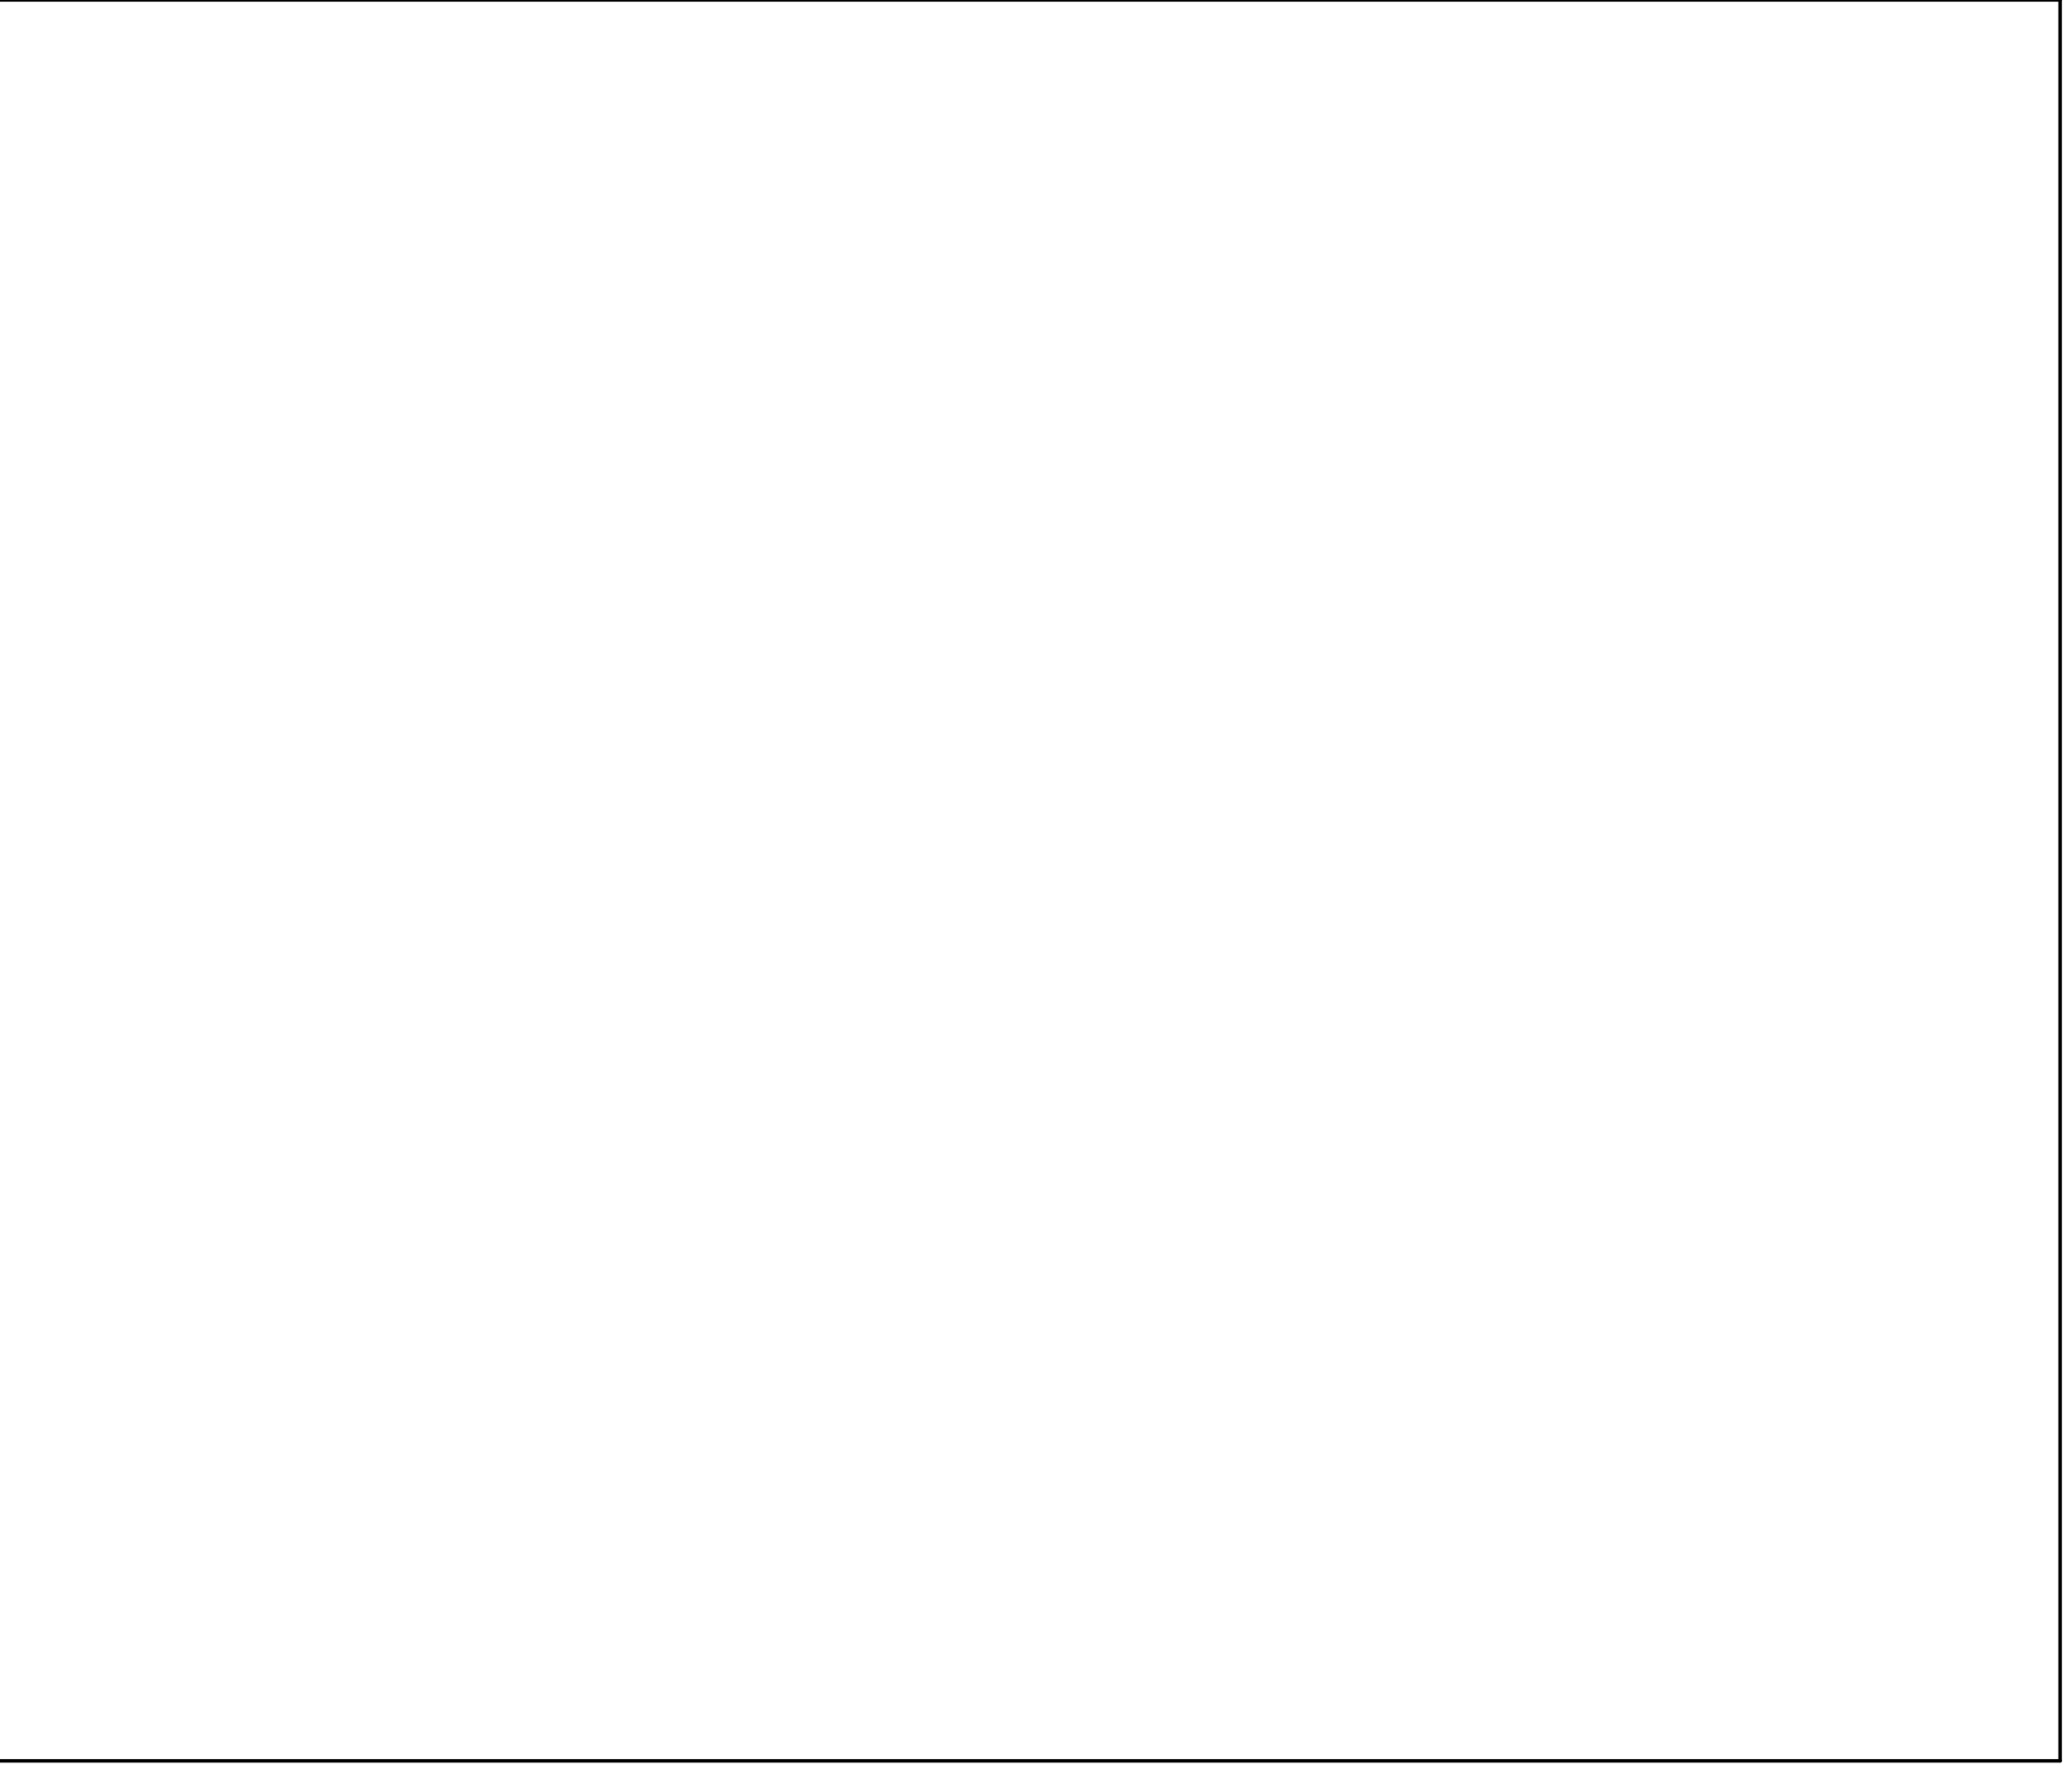
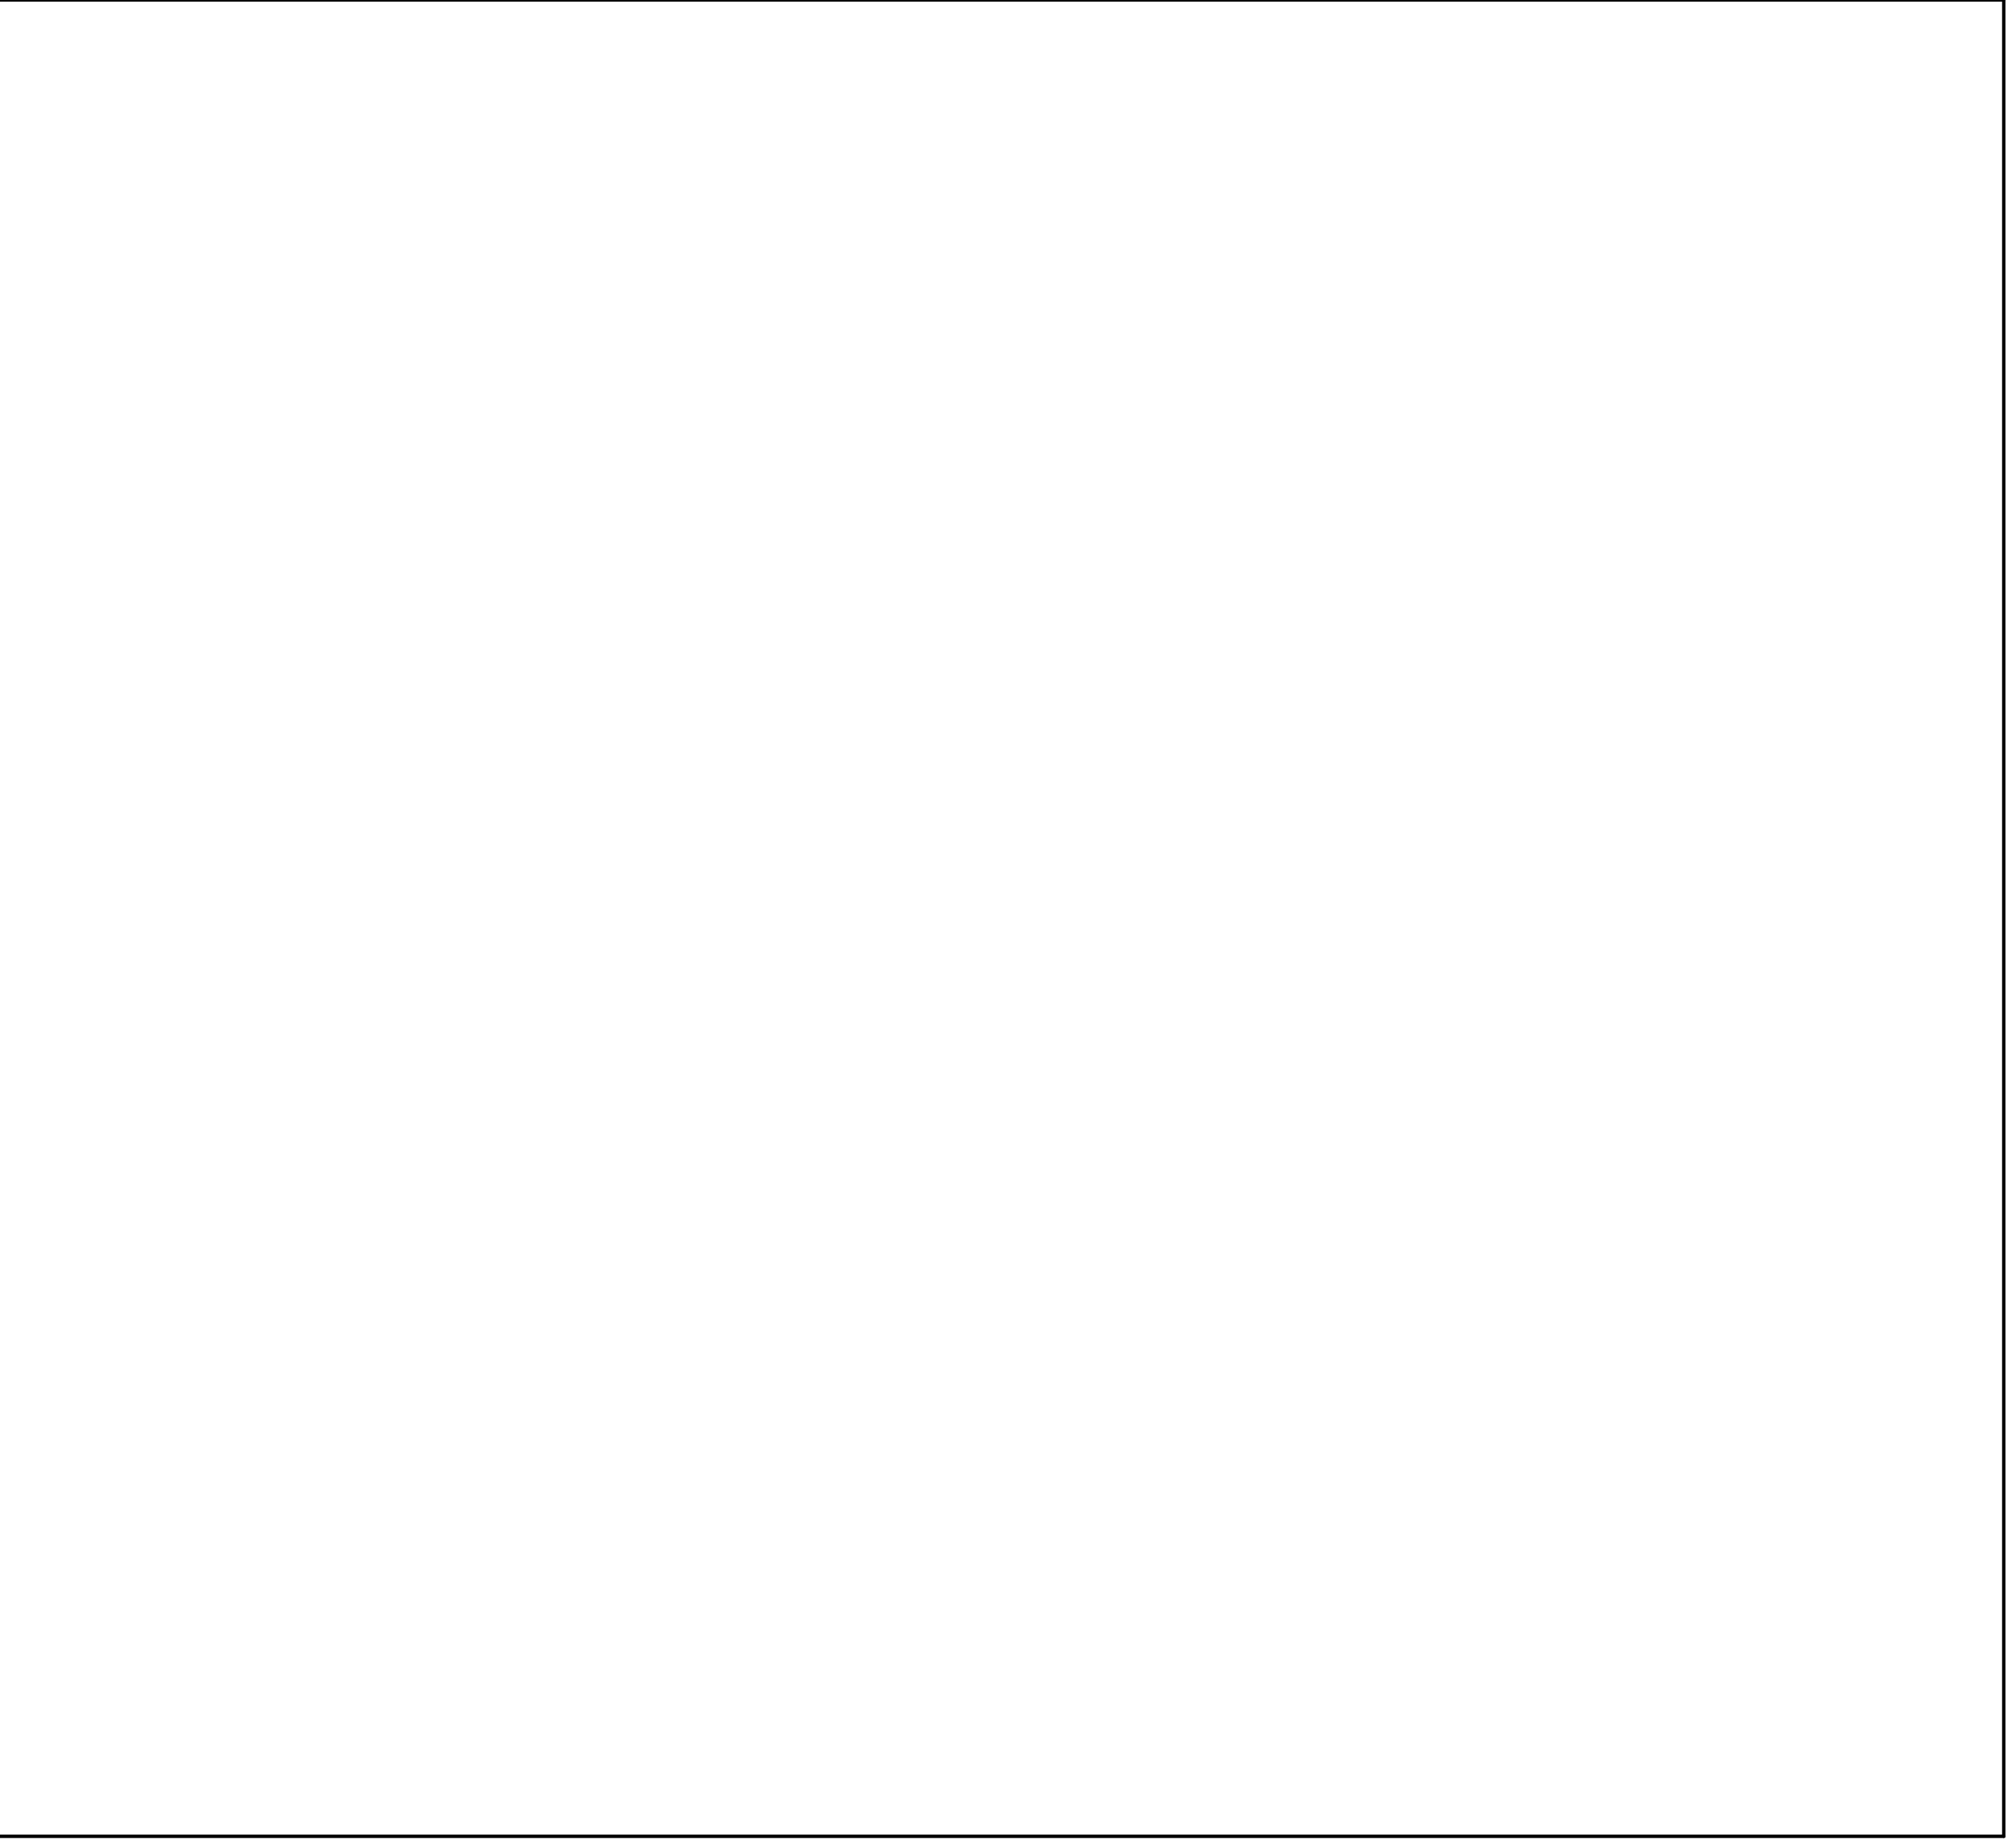
- <svg xmlns="http://www.w3.org/2000/svg" width="212" height="181" text-rendering="auto" shape-rendering="auto">
+ <svg xmlns="http://www.w3.org/2000/svg" width="212" height="194" text-rendering="auto" shape-rendering="auto">
  <defs />
-   <line x1="0" y1="0" x2="59699" y2="0" style="stroke-width: 100.0;stroke: rgb(0,0,0);stroke-opacity: 1.0;stroke-linecap: round;stroke-linejoin: round;" transform="matrix(0.003543307,0,0,0.003543307,-0.7511811,0)" />
-   <line x1="59700" y1="0" x2="59700" y2="50859" style="stroke-width: 100.0;stroke: rgb(0,0,0);stroke-opacity: 1.0;stroke-linecap: round;stroke-linejoin: round;" transform="matrix(0.003543307,0,0,0.003543307,-0.7511811,0)" />
-   <line x1="59700" y1="50860" x2="1" y2="50860" style="stroke-width: 100.0;stroke: rgb(0,0,0);stroke-opacity: 1.0;stroke-linecap: round;stroke-linejoin: round;" transform="matrix(0.003543307,0,0,0.003543307,-0.7511811,0)" />
-   <line x1="0" y1="50860" x2="0" y2="1" style="stroke-width: 100.0;stroke: rgb(0,0,0);stroke-opacity: 1.0;stroke-linecap: round;stroke-linejoin: round;" transform="matrix(0.003543307,0,0,0.003543307,-0.7511811,0)" />
+   <line x1="0" y1="0" x2="59679" y2="0" style="stroke-width: 100.0;stroke: rgb(0,0,0);stroke-opacity: 1.0;stroke-linecap: round;stroke-linejoin: round;" transform="matrix(0.003543307,0,0,0.003543307,-0.7511811,0)" />
+   <line x1="59680" y1="0" x2="59680" y2="54499" style="stroke-width: 100.0;stroke: rgb(0,0,0);stroke-opacity: 1.0;stroke-linecap: round;stroke-linejoin: round;" transform="matrix(0.003543307,0,0,0.003543307,-0.7511811,0)" />
+   <line x1="59680" y1="54500" x2="1" y2="54500" style="stroke-width: 100.0;stroke: rgb(0,0,0);stroke-opacity: 1.0;stroke-linecap: round;stroke-linejoin: round;" transform="matrix(0.003543307,0,0,0.003543307,-0.7511811,0)" />
+   <line x1="0" y1="54500" x2="0" y2="1" style="stroke-width: 100.0;stroke: rgb(0,0,0);stroke-opacity: 1.0;stroke-linecap: round;stroke-linejoin: round;" transform="matrix(0.003543307,0,0,0.003543307,-0.7511811,0)" />
</svg>
